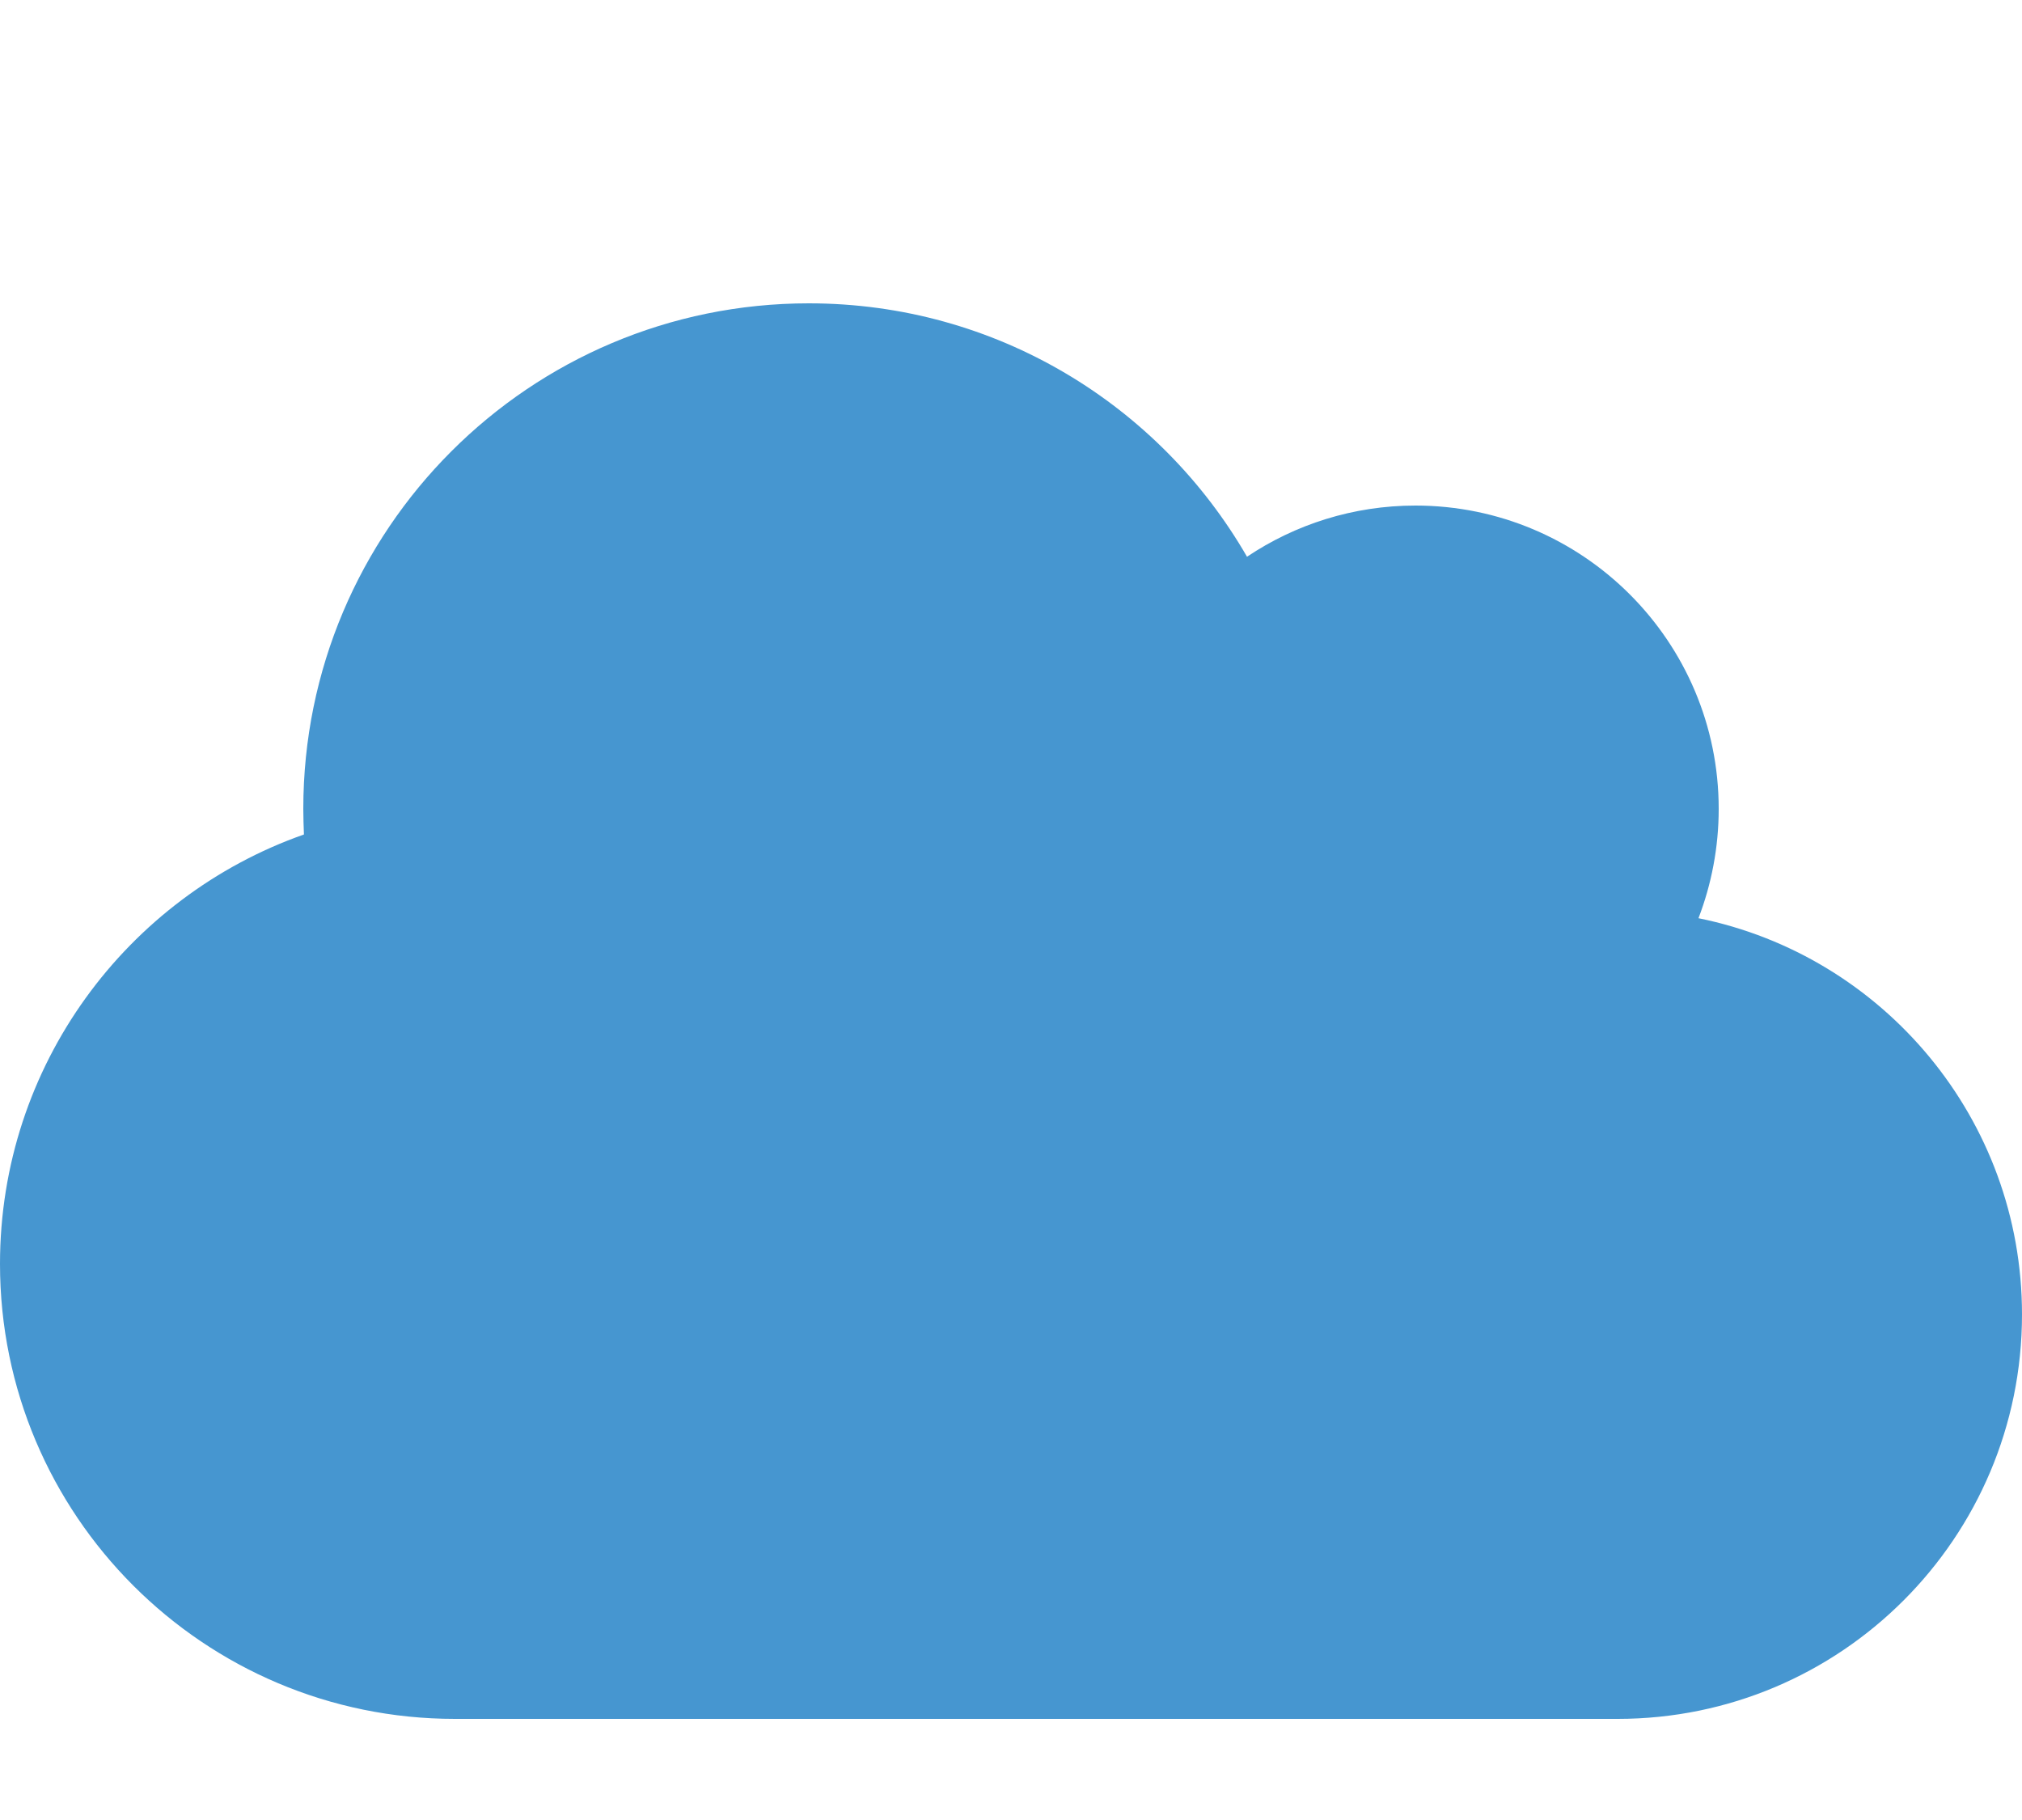
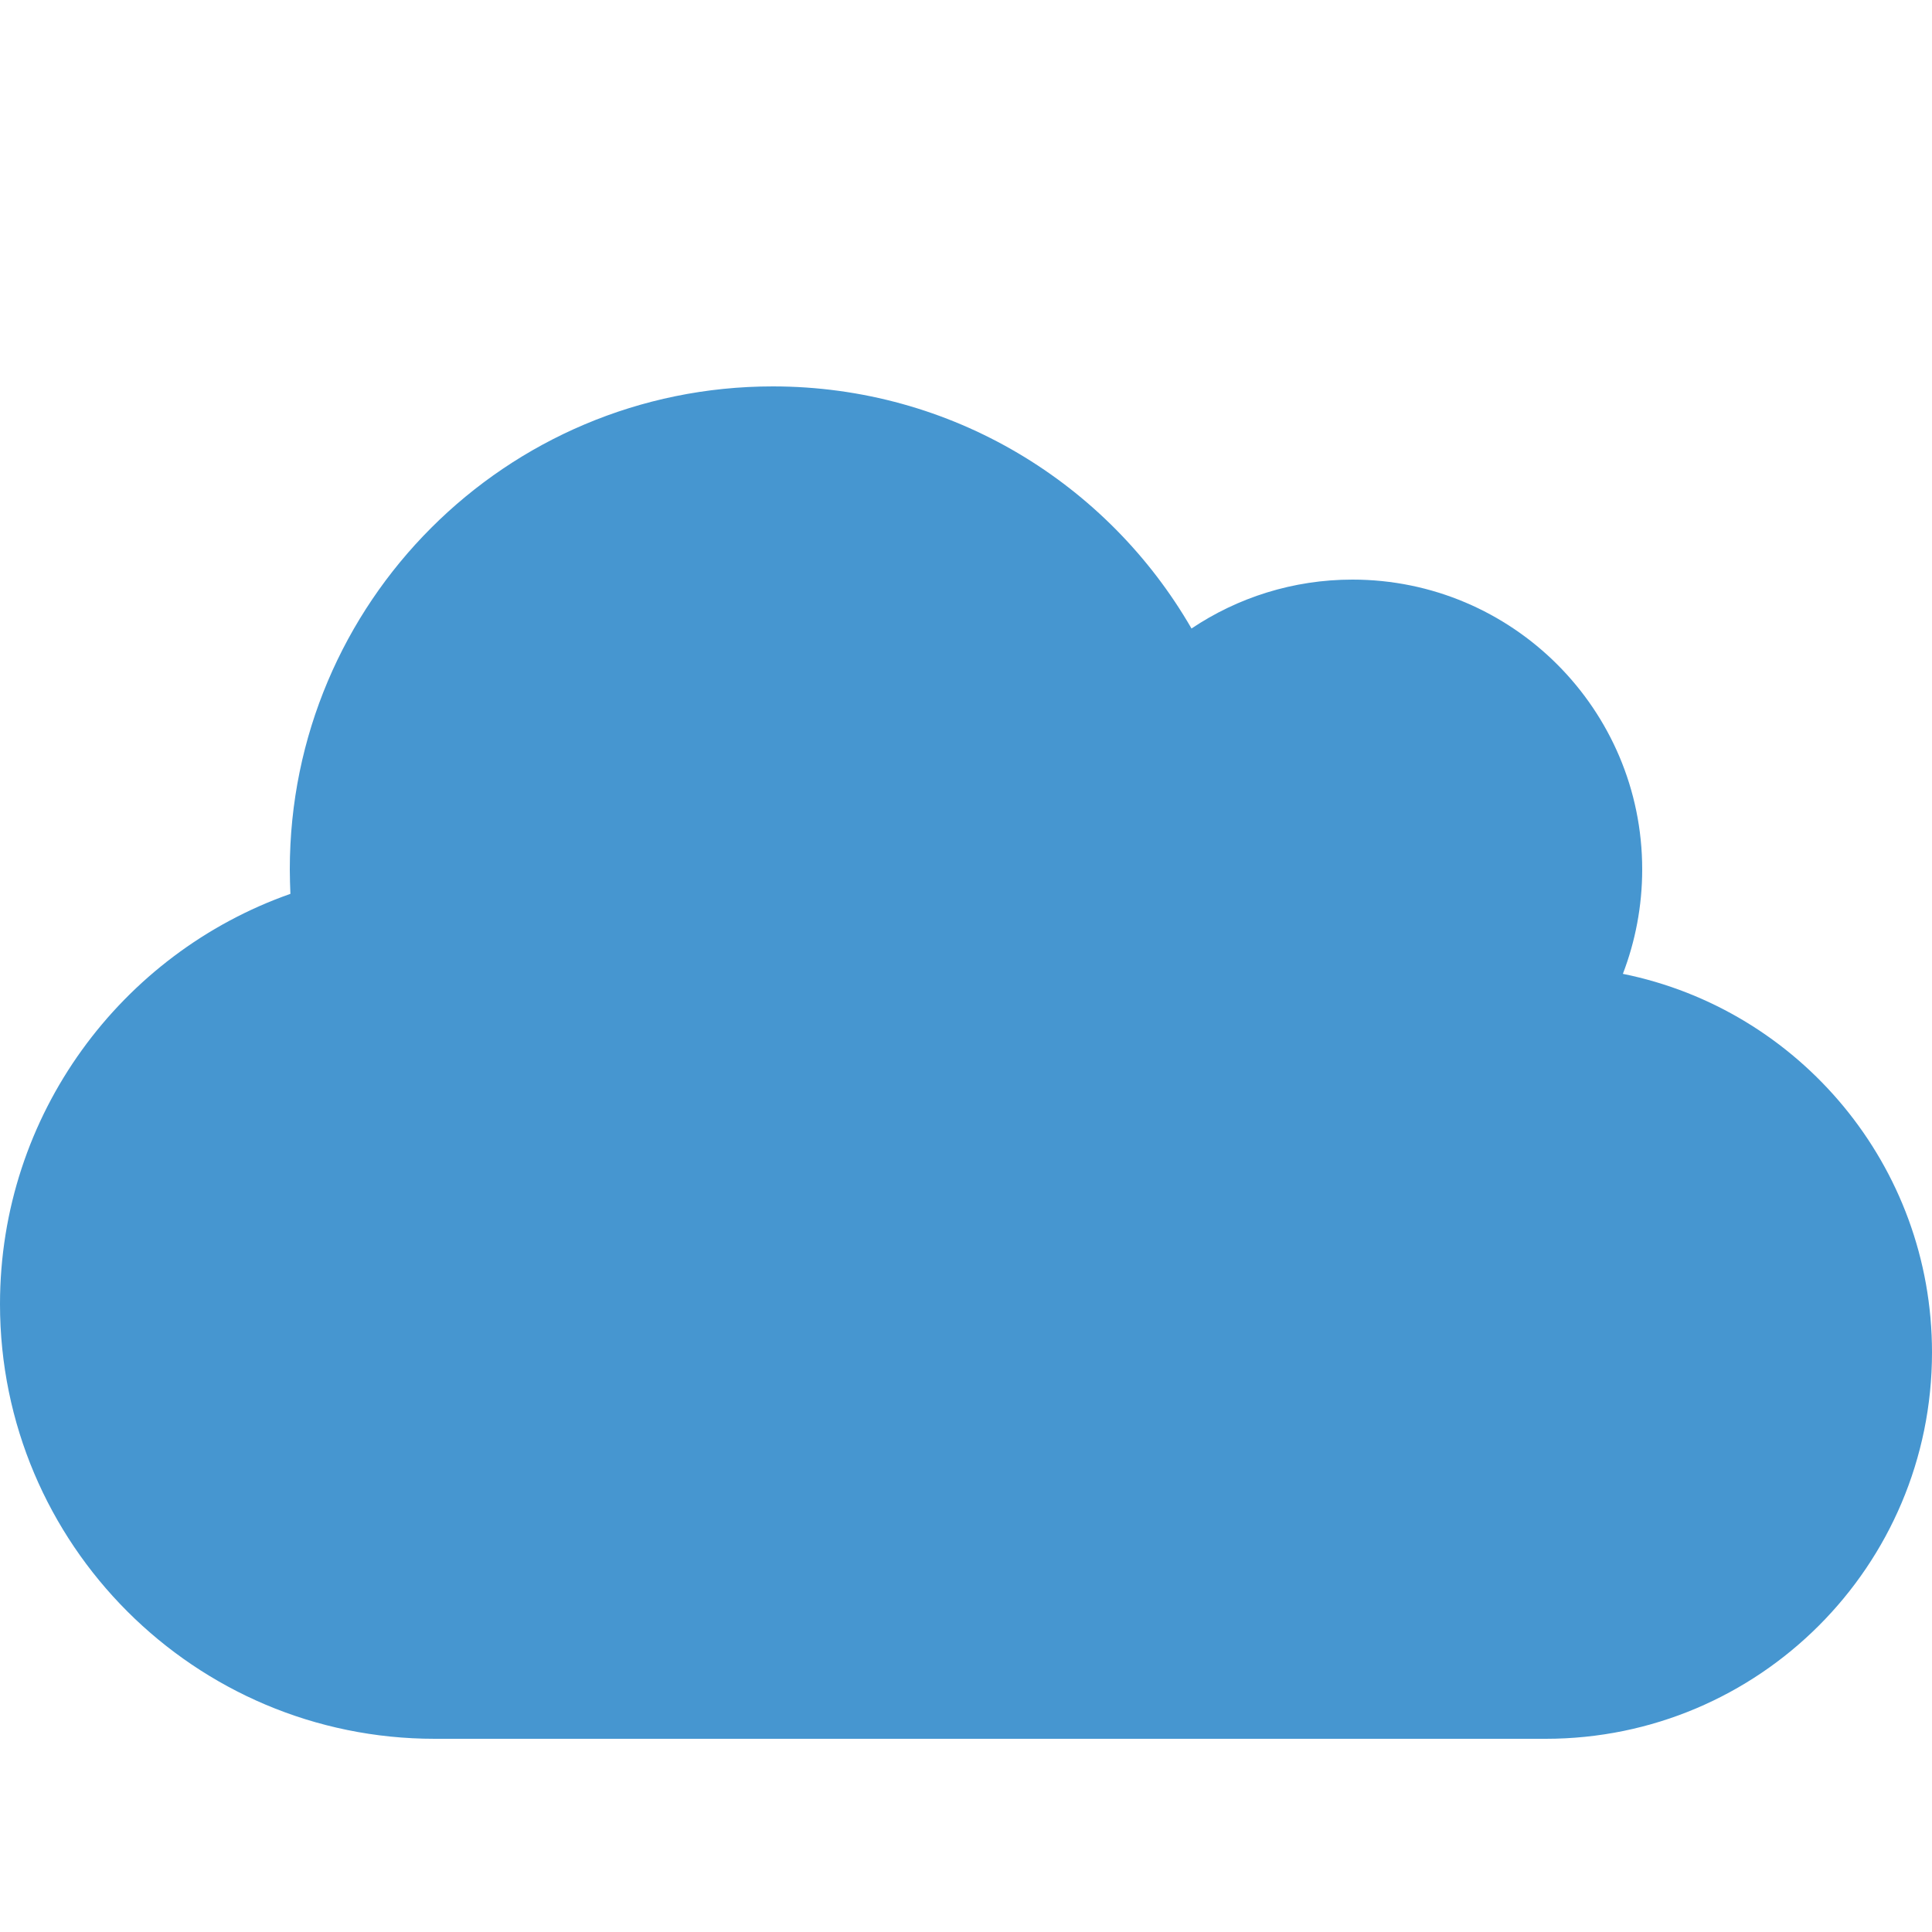
- <svg xmlns="http://www.w3.org/2000/svg" version="1.1" width="640" height="576">
-   <svg viewBox="0 -64 640 576">
-     <path fill="#4696d0" d="M0 336c0 79.5 64.5 144 144 144H512c70.7 0 128-57.3 128-128c0-61.9-44-113.6-102.4-125.4c4.1-10.7 6.4-22.4 6.4-34.6c0-53-43-96-96-96c-19.7 0-38.1 6-53.3 16.2C367 64.2 315.3 32 256 32C167.6 32 96 103.6 96 192c0 2.7 .1 5.4 .2 8.1C40.2 219.8 0 273.2 0 336z" />
-   </svg>
-   <style>@media (prefers-color-scheme: light) { :root { filter: none; } }
- @media (prefers-color-scheme: dark) { :root { filter: contrast(1) brightness(1.3); } }
- </style>
+ <svg xmlns="http://www.w3.org/2000/svg" version="1.1" width="640" height="640" viewBox="0 -64 640 576">
+   <style>
+ 		@media (prefers-color-scheme: light) { :root {	filter: none; } }
+ 		@media (prefers-color-scheme: dark) { :root { filter: contrast(1) brightness(1.3); } }
+ 	</style>
+   <path fill="#4696d0" d="M0 336c0 79.5 64.5 144 144 144H512c70.7 0 128-57.3 128-128c0-61.9-44-113.6-102.4-125.4c4.1-10.7 6.4-22.4 6.4-34.6c0-53-43-96-96-96c-19.7 0-38.1 6-53.3 16.2C367 64.2 315.3 32 256 32C167.6 32 96 103.6 96 192c0 2.7 .1 5.4 .2 8.1C40.2 219.8 0 273.2 0 336z" />
</svg>
